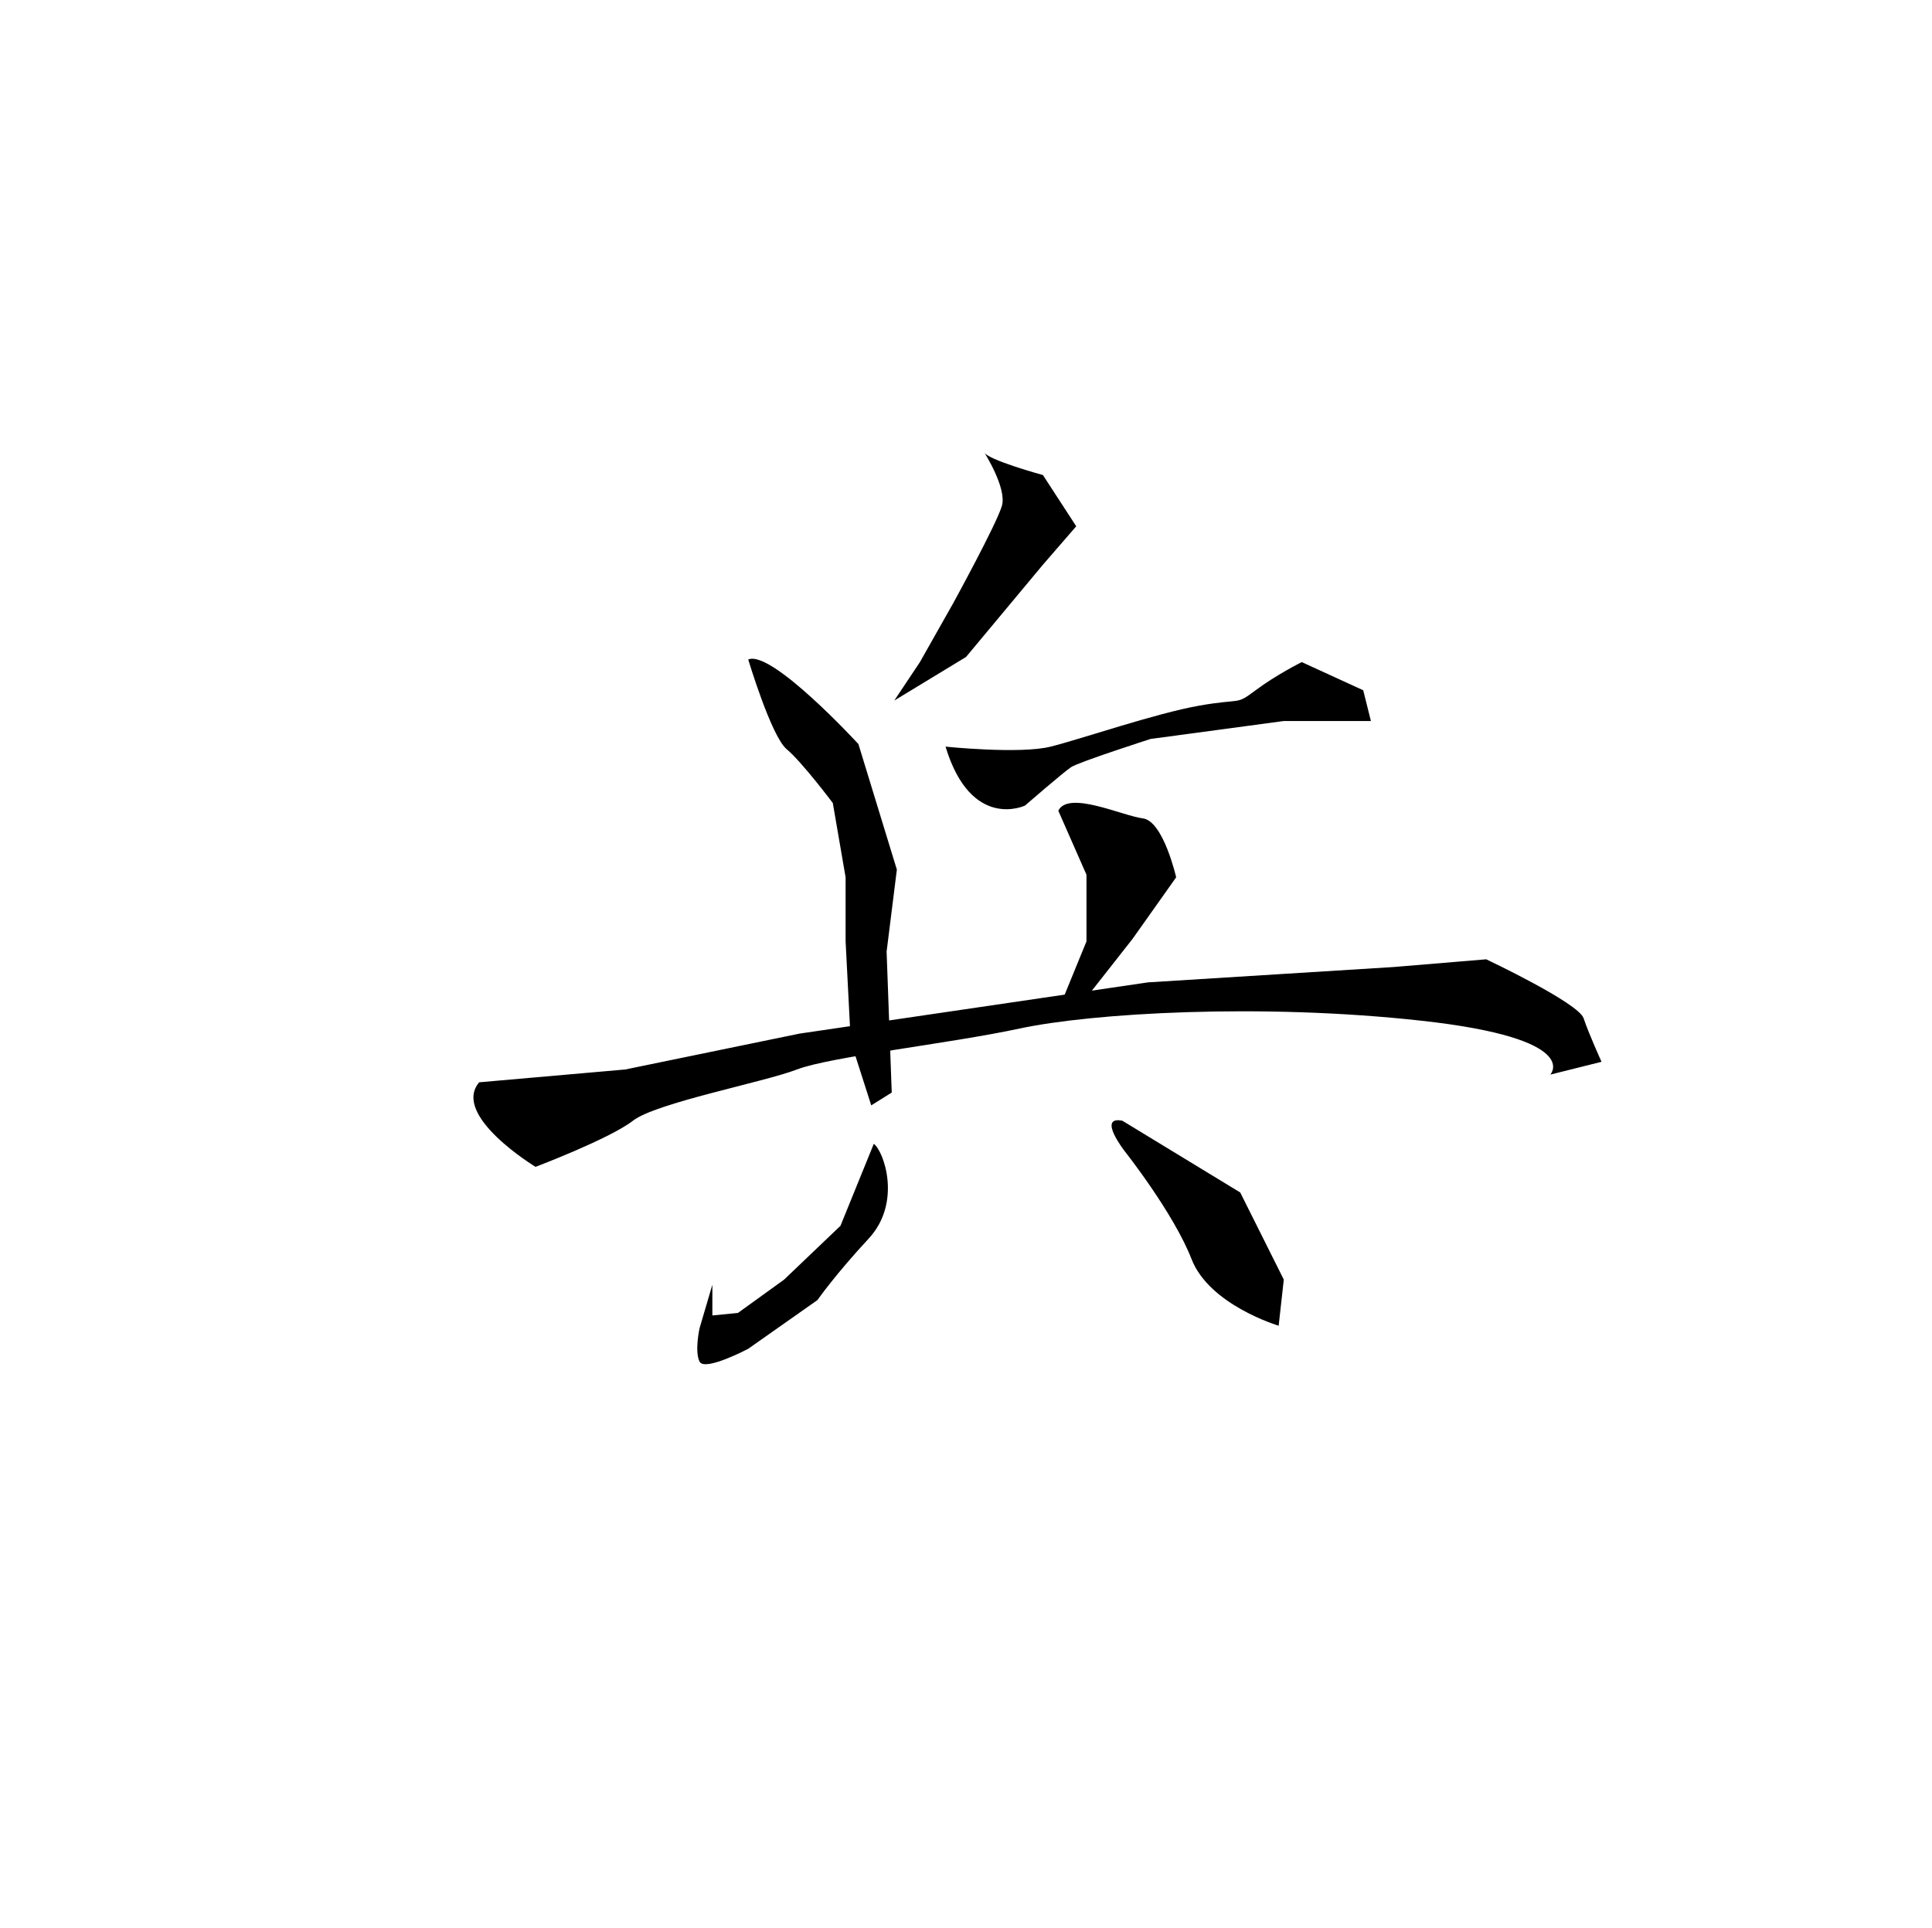
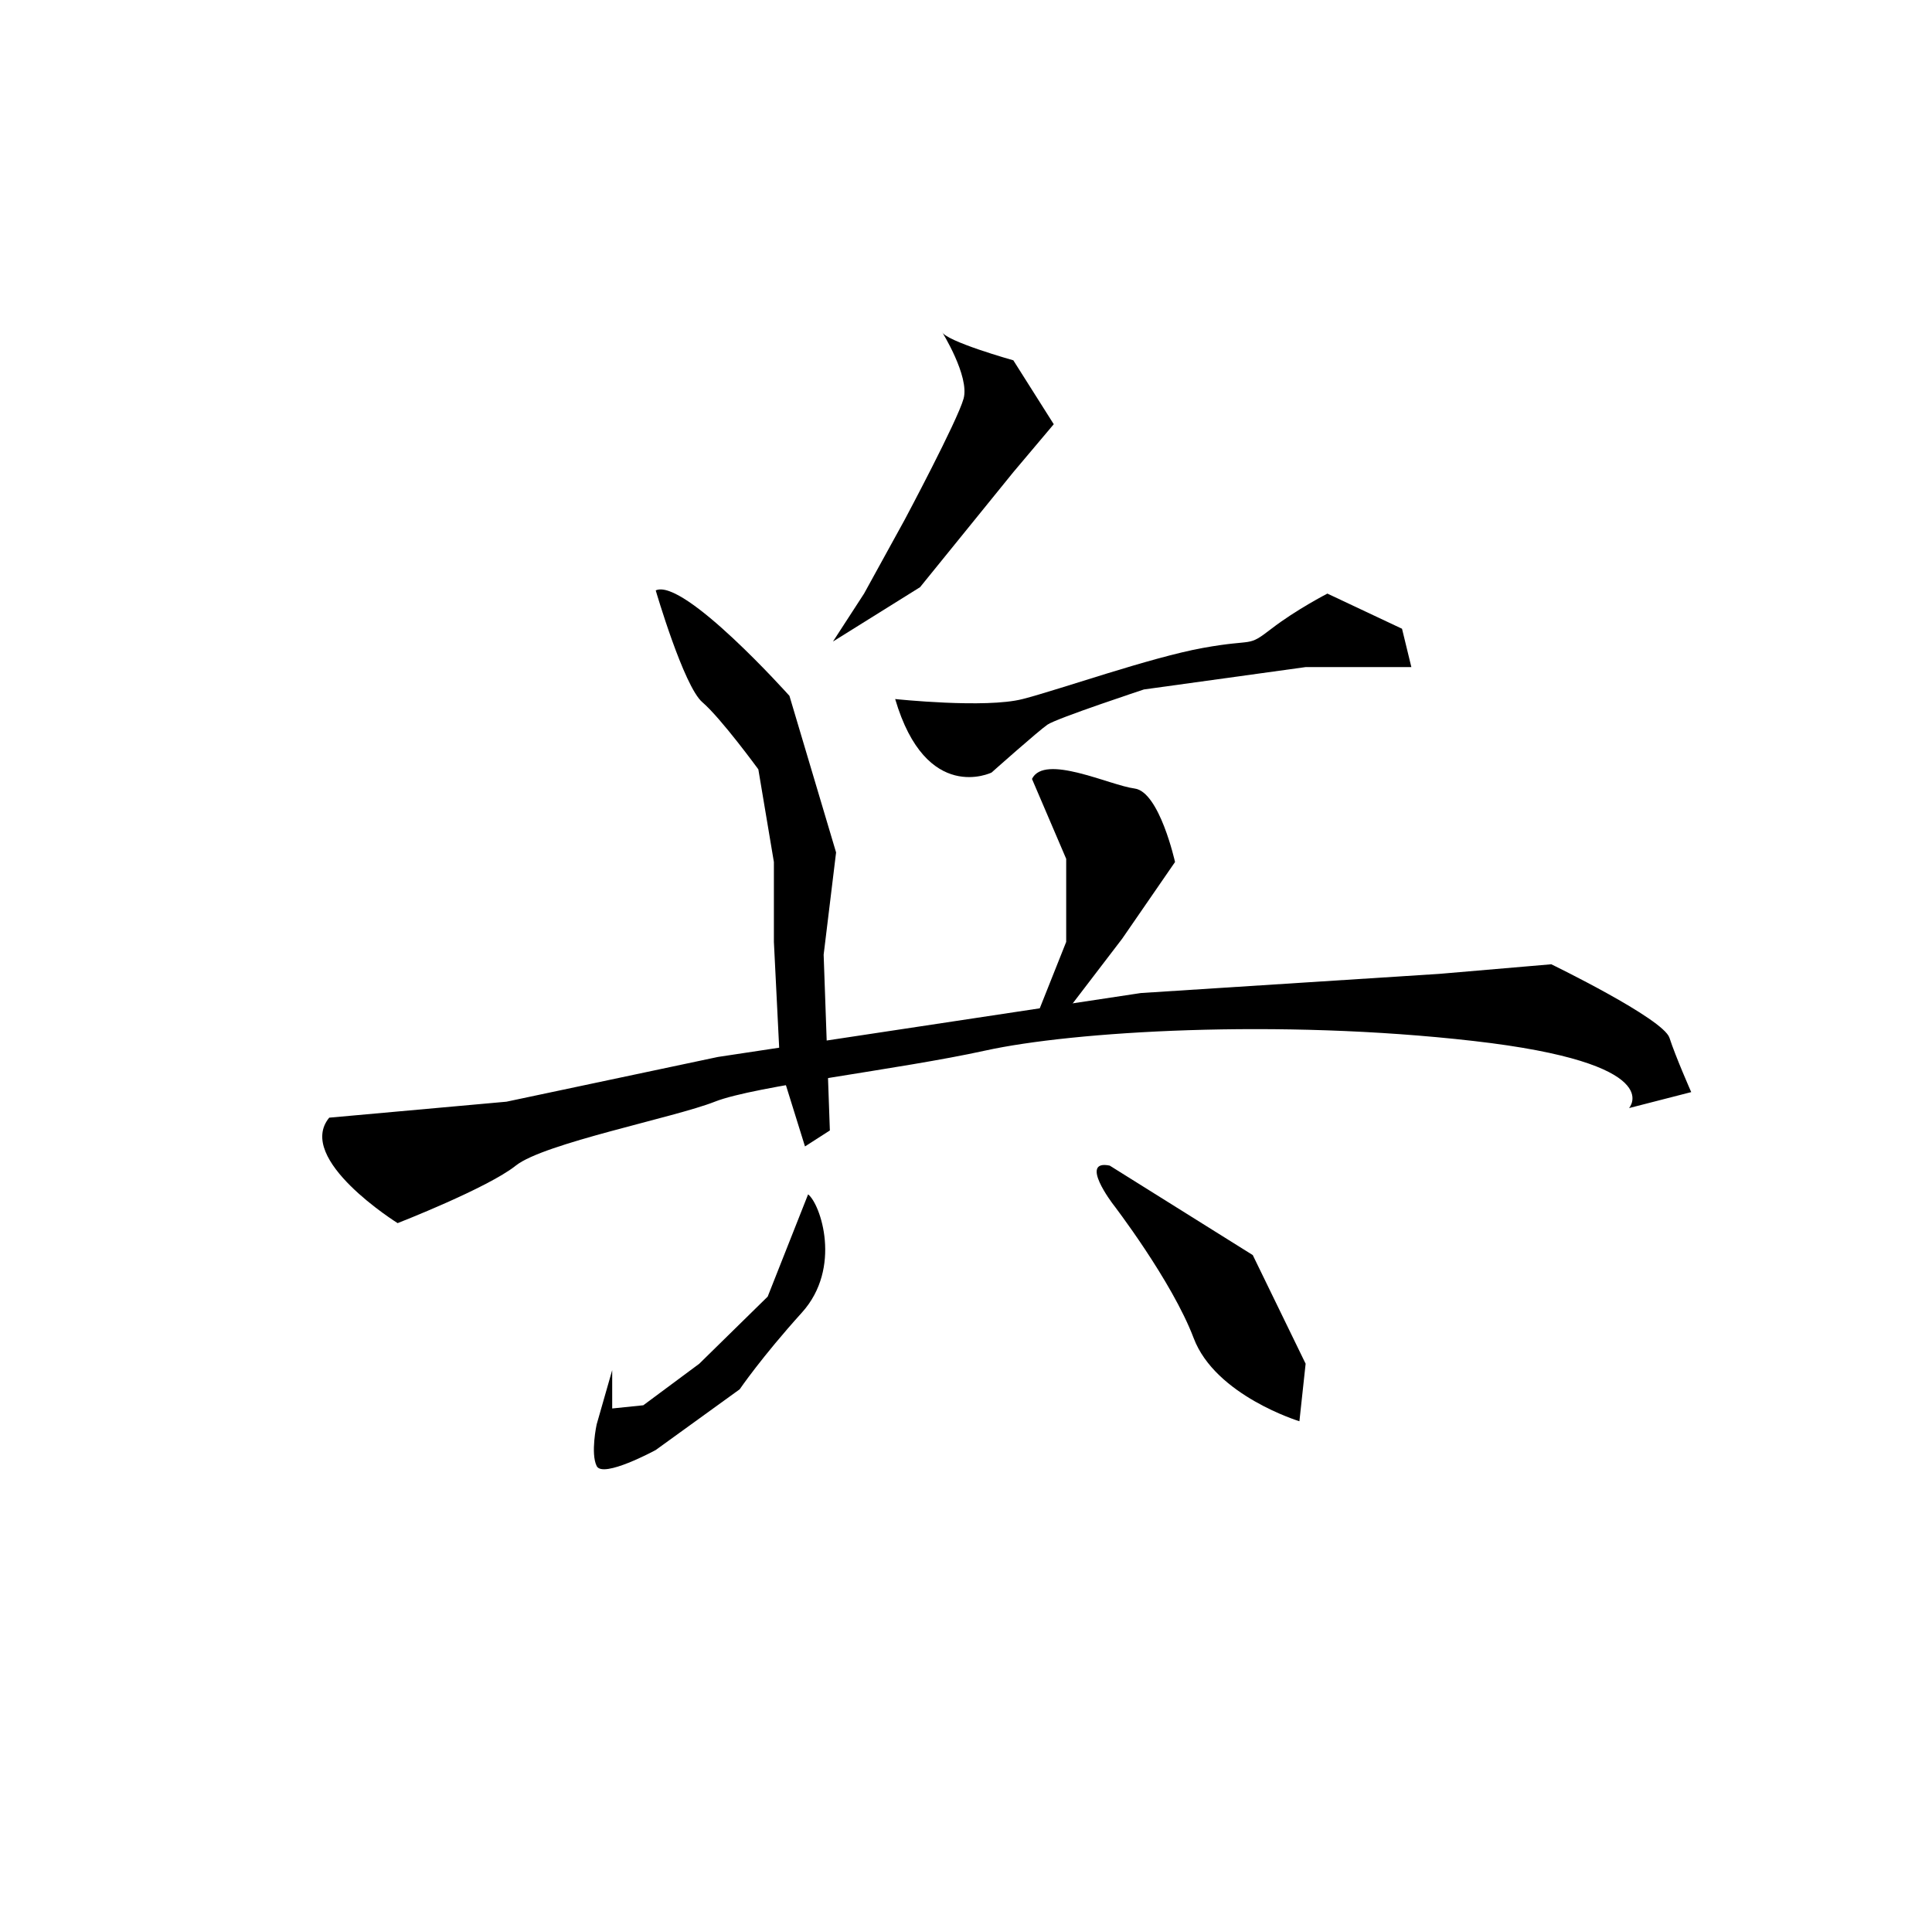
<svg xmlns="http://www.w3.org/2000/svg" version="1.1" id="svg815" width="481" height="480" viewBox="0 0 481 480">
  <defs id="defs819" />
-   <path style="fill:#000000;stroke:none;stroke-width:1px;stroke-linecap:butt;stroke-linejoin:miter;stroke-opacity:1;fill-opacity:1" d="M 244.977,112.535 C 244.977,112.535 250.718,121.466 249.443,125.932 248.167,130.398 237.321,150.174 237.321,150.174 L 229.028,164.848 222.648,174.417 240.511,163.572 259.65,140.605 267.943,131.036 259.65,118.276 C 259.65,118.276 245.615,114.449 244.977,112.535 Z" id="path825" />
-   <path style="fill:#000000;stroke:none;stroke-width:1px;stroke-linecap:butt;stroke-linejoin:miter;stroke-opacity:1;fill-opacity:1" d="M 235.407,185.9 C 235.407,185.9 253.908,187.814 261.564,185.9 269.219,183.986 287.72,177.607 298.565,175.693 309.411,173.779 307.497,175.693 312.601,171.865 317.704,168.037 324.084,164.848 324.084,164.848 L 339.395,171.865 341.309,179.521 H 319.618 L 286.444,183.986 C 286.444,183.986 268.581,189.728 266.667,191.004 264.754,192.28 255.184,200.573 255.184,200.573 255.184,200.573 241.787,206.953 235.407,185.9 Z" id="path827" />
-   <path style="fill:#000000;stroke:none;stroke-width:1px;stroke-linecap:butt;stroke-linejoin:miter;stroke-opacity:1;fill-opacity:1" d="M 186.284,164.21 C 186.284,164.21 192.026,183.348 195.854,186.538 199.682,189.728 207.337,199.935 207.337,199.935 L 210.527,218.436 V 234.385 L 211.803,259.266 216.907,275.215 222.01,272.025 220.734,236.937 223.286,216.522 213.717,185.262 C 213.717,185.262 192.026,161.658 186.284,164.21 Z" id="path829" />
-   <path style="fill:#000000;stroke:none;stroke-width:1px;stroke-linecap:butt;stroke-linejoin:miter;stroke-opacity:1;fill-opacity:1" d="M 263.478,201.849 270.495,217.798 V 234.385 L 264.754,248.42 267.943,251.61 281.978,233.747 292.824,218.436 C 292.824,218.436 289.634,204.401 284.53,203.763 279.427,203.125 266.029,196.746 263.478,201.849 Z" id="path831" />
-   <path style="fill:#000000;stroke:none;stroke-width:1px;stroke-linecap:butt;stroke-linejoin:miter;stroke-opacity:1;fill-opacity:1" d="M 119.299,269.473 155.662,266.283 199.044,257.352 285.806,244.593 347.05,240.765 362.361,239.489 370.017,238.851 C 370.017,238.851 392.984,249.696 394.26,253.524 395.535,257.352 398.725,264.369 398.725,264.369 L 385.966,267.559 C 385.966,267.559 394.26,258.628 354.068,254.162 313.877,249.696 271.771,252.248 253.908,256.076 236.045,259.904 206.699,263.093 198.406,266.283 190.112,269.473 163.318,274.577 157.576,279.042 151.835,283.508 133.334,290.526 133.334,290.526 133.334,290.526 112.281,277.767 119.299,269.473 Z" id="path833" />
-   <path style="fill:#000000;stroke:none;stroke-width:1px;stroke-linecap:butt;stroke-linejoin:miter;stroke-opacity:1;fill-opacity:1" d="M 217.544,284.784 209.251,305.199 195.216,318.596 183.733,326.89 177.353,327.527 V 319.872 L 174.163,330.717 C 174.163,330.717 172.887,336.459 174.163,339.011 175.439,341.563 186.284,335.821 186.284,335.821 L 203.509,323.7 C 203.509,323.7 207.975,317.32 216.269,308.389 224.562,299.457 220.096,286.698 217.544,284.784 Z" id="path835" />
-   <path style="fill:#000000;stroke:none;stroke-width:1px;stroke-linecap:butt;stroke-linejoin:miter;stroke-opacity:1;fill-opacity:1" d="M 279.427,279.042 308.773,296.905 319.618,318.596 318.342,330.079 C 318.342,330.079 301.117,324.976 296.652,313.492 292.186,302.009 280.065,286.698 280.065,286.698 280.065,286.698 273.047,277.767 279.427,279.042 Z" id="path837" />
+   <path style="fill:#000000;fill-opacity:1;stroke:none;stroke-width:1.23px;stroke-linecap:butt;stroke-linejoin:miter;stroke-opacity:1" d="M 234.477,82.551 C 234.477,82.551 241.445,93.69 239.897,99.259 238.348,104.829 225.187,129.494 225.187,129.494 L 215.123,147.794 207.381,159.728 229.058,146.202 252.283,117.559 262.348,105.624 252.283,89.712 C 252.283,89.712 235.252,84.938 234.477,82.551 Z" id="path825" />
+   <path style="fill:#000000;fill-opacity:1;stroke:none;stroke-width:1.23px;stroke-linecap:butt;stroke-linejoin:miter;stroke-opacity:1" d="M 222.865,174.05 C 222.865,174.05 245.316,176.437 254.606,174.05 263.896,171.663 286.347,163.707 299.508,161.32 312.669,158.933 310.347,161.32 316.54,156.546 322.734,151.772 330.475,147.794 330.475,147.794 L 349.055,156.546 351.378,166.094 H 325.056 L 284.799,171.663 C 284.799,171.663 263.122,178.824 260.799,180.415 258.477,182.007 246.864,192.35 246.864,192.35 246.864,192.35 230.607,200.306 222.865,174.05 Z" id="path827" />
+   <path style="fill:#000000;fill-opacity:1;stroke:none;stroke-width:1.23px;stroke-linecap:butt;stroke-linejoin:miter;stroke-opacity:1" d="M 163.253,146.998 C 163.253,146.998 170.221,170.868 174.866,174.846 179.511,178.824 188.801,191.554 188.801,191.554 L 192.672,214.628 V 234.519 L 194.22,265.55 200.414,285.441 206.607,281.463 205.059,237.702 208.155,212.241 196.543,173.255 C 196.543,173.255 170.221,143.816 163.253,146.998 Z" id="path829" />
+   <path style="fill:#000000;fill-opacity:1;stroke:none;stroke-width:1.23px;stroke-linecap:butt;stroke-linejoin:miter;stroke-opacity:1" d="M 256.929,193.941 265.444,213.833 V 234.519 L 258.477,252.024 262.348,256.002 279.38,233.724 292.541,214.628 C 292.541,214.628 288.67,197.124 282.476,196.328 276.283,195.533 260.025,187.576 256.929,193.941 Z" id="path831" />
+   <path style="fill:#000000;fill-opacity:1;stroke:none;stroke-width:1.23px;stroke-linecap:butt;stroke-linejoin:miter;stroke-opacity:1" d="M 81.965,278.28 126.093,274.302 178.737,263.163 284.025,247.25 358.346,242.476 376.926,240.885 386.216,240.089 C 386.216,240.089 414.086,253.615 415.635,258.389 417.183,263.163 421.054,271.915 421.054,271.915 L 405.57,275.893 C 405.57,275.893 415.635,264.754 366.862,259.184 318.088,253.615 266.993,256.797 245.316,261.571 223.639,266.345 188.027,270.323 177.963,274.302 167.898,278.28 135.383,284.645 128.415,290.215 121.448,295.784 98.997,304.536 98.997,304.536 98.997,304.536 73.449,288.623 81.965,278.28 Z" id="path833" />
+   <path style="fill:#000000;fill-opacity:1;stroke:none;stroke-width:1.23px;stroke-linecap:butt;stroke-linejoin:miter;stroke-opacity:1" d="M 201.188,297.375 191.124,322.836 174.092,339.545 160.157,349.888 152.415,350.684 V 341.136 L 148.544,354.662 C 148.544,354.662 146.996,361.823 148.544,365.006 150.092,368.188 163.253,361.027 163.253,361.027 L 184.156,345.91 C 184.156,345.91 189.575,337.954 199.639,326.814 209.704,315.675 204.285,299.762 201.188,297.375 Z" id="path835" />
+   <path style="fill:#000000;fill-opacity:1;stroke:none;stroke-width:1.23px;stroke-linecap:butt;stroke-linejoin:miter;stroke-opacity:1" d="M 276.283,290.215 311.895,312.493 325.056,339.545 323.508,353.866 C 323.508,353.866 302.605,347.501 297.186,333.18 291.766,318.858 277.057,299.762 277.057,299.762 277.057,299.762 268.541,288.623 276.283,290.215 Z" id="path837" />
</svg>
